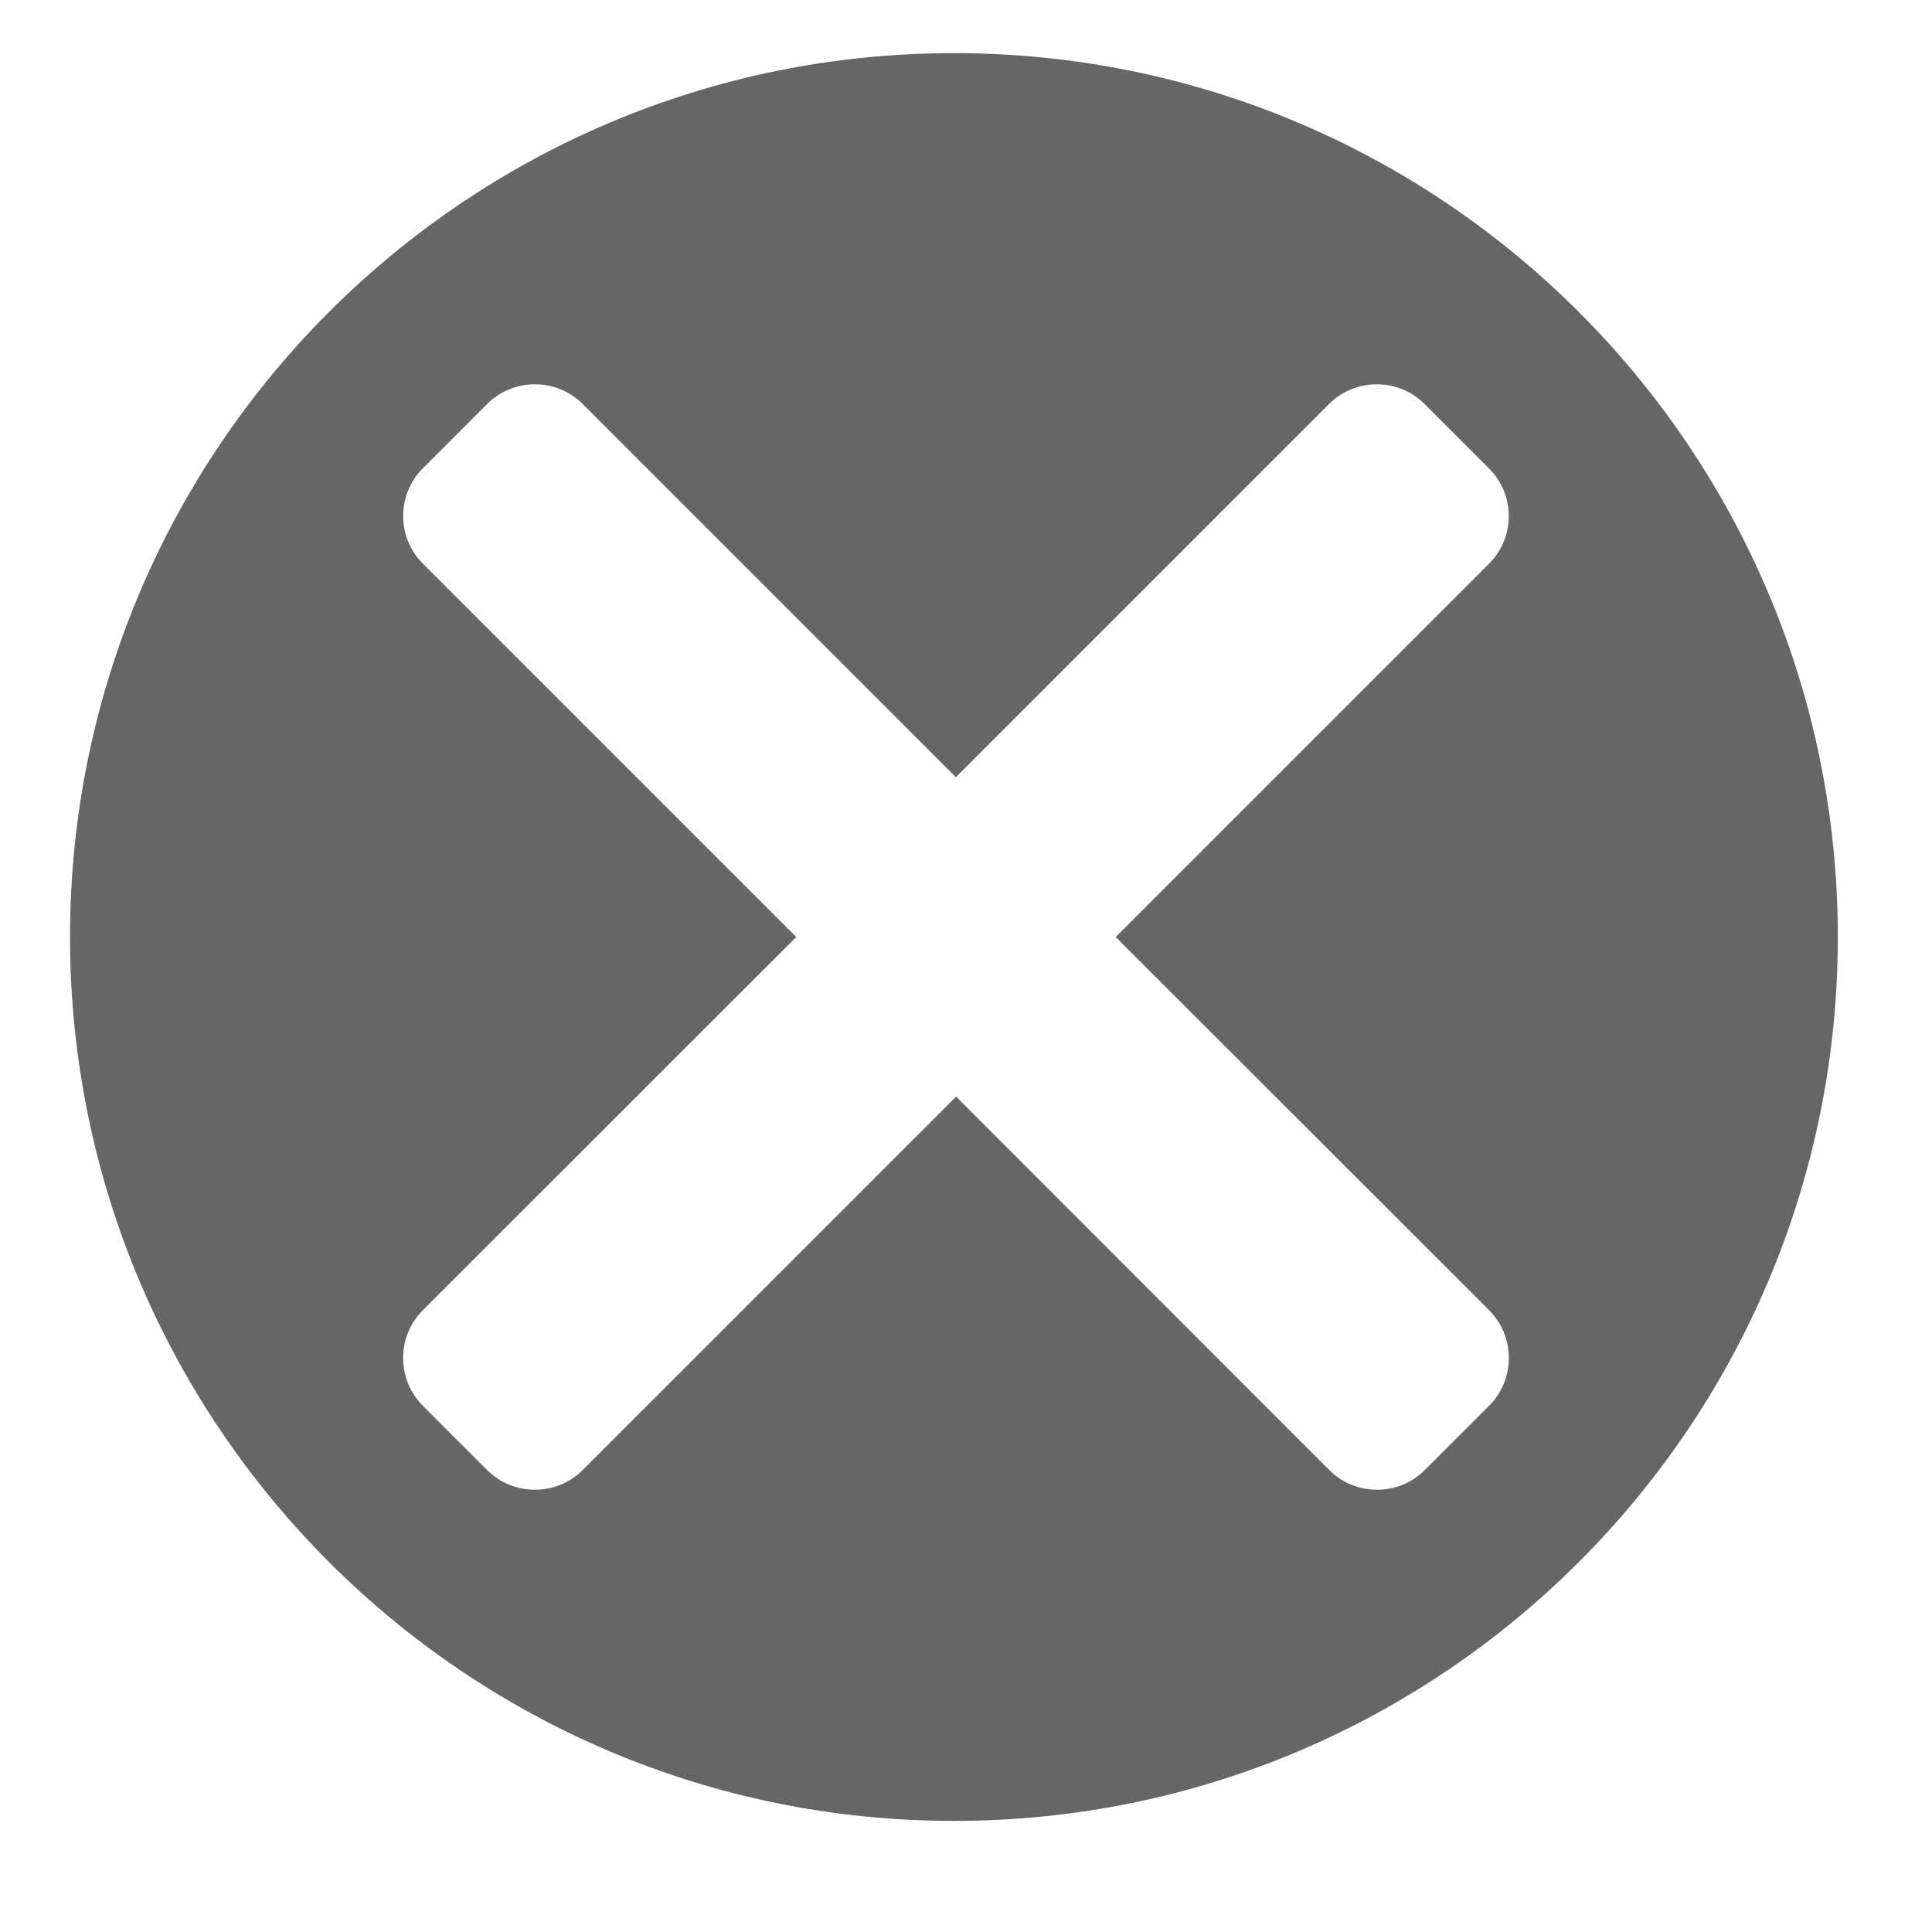
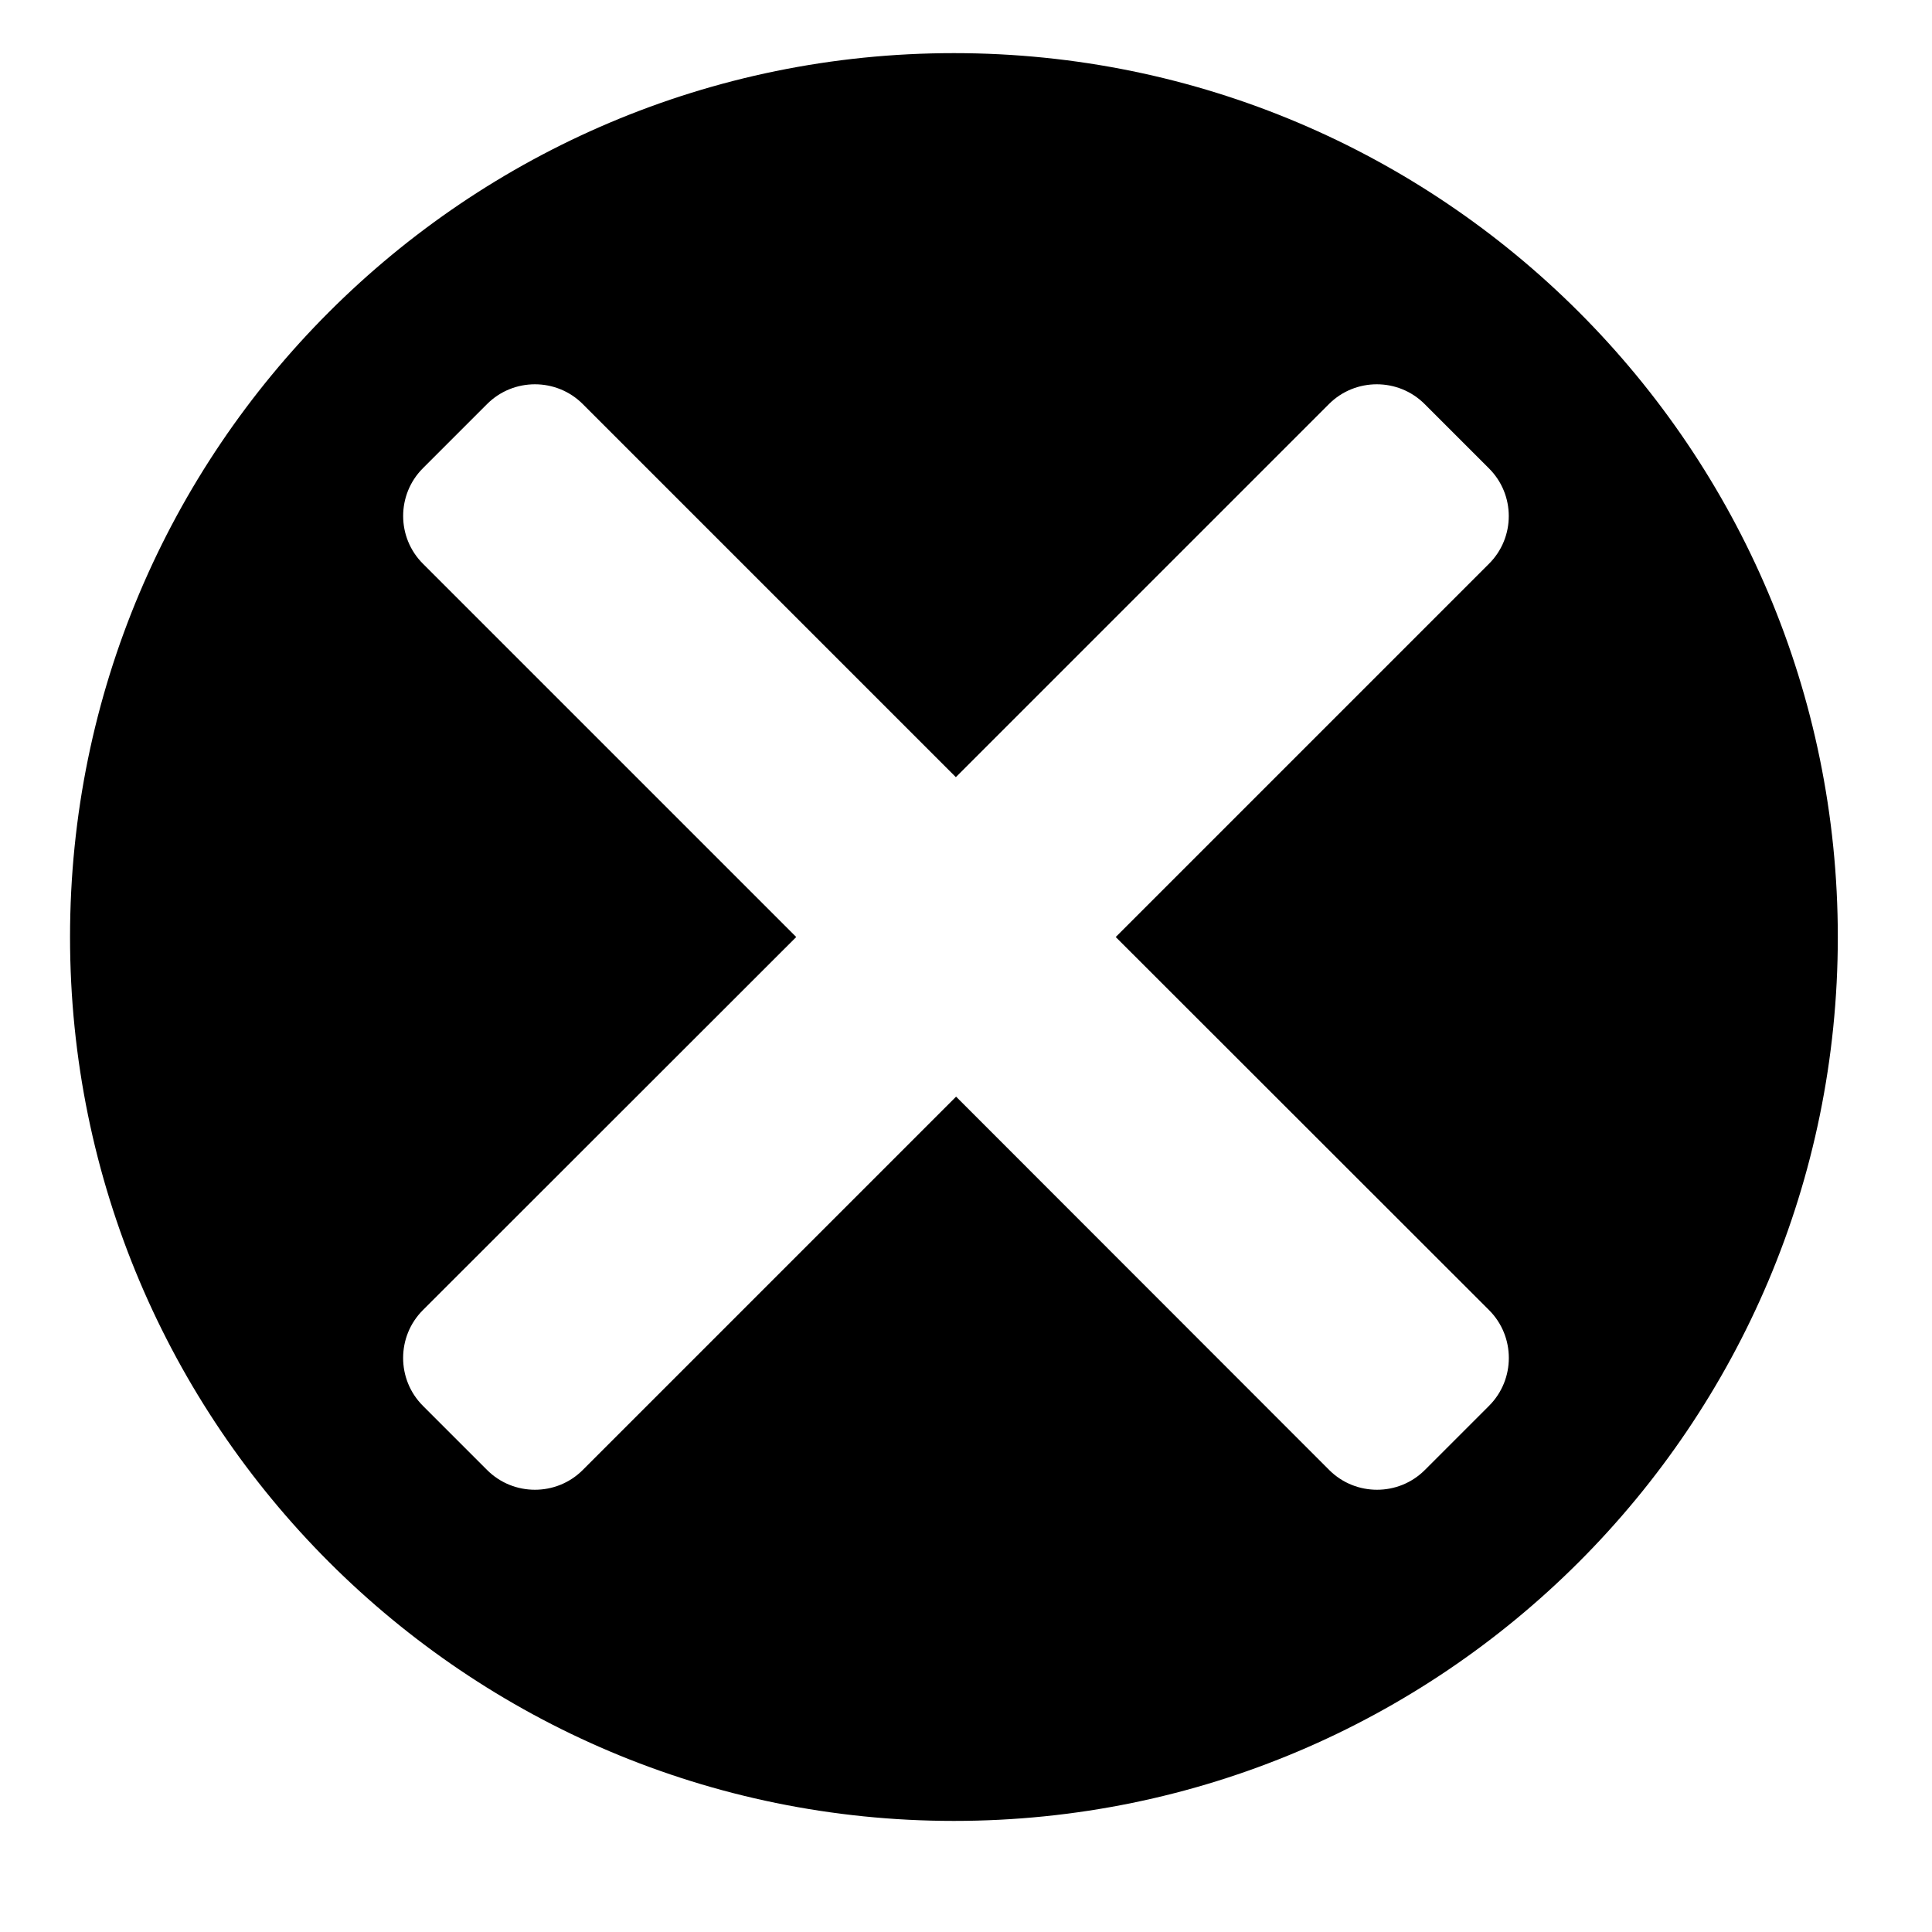
<svg xmlns="http://www.w3.org/2000/svg" t="1554278075612" class="icon" style="" viewBox="0 0 1024 1024" version="1.1" p-id="1960" width="200" height="200">
  <defs>
    <style type="text/css" />
  </defs>
-   <path d="M505.6 28.16C246.912 28.16 37.12 237.952 37.12 496.64s209.792 468.48 468.48 468.48 468.48-209.792 468.48-468.48S764.288 28.16 505.6 28.16z m283.648 716.928L755.2 779.136c-13.952 13.952-36.736 13.952-50.688 0L506.752 581.248 308.864 779.136c-13.952 13.952-36.736 13.952-50.688 0l-34.048-34.048c-13.952-13.952-13.952-36.736 0-50.688L422.016 496.64 224.256 298.88c-14.08-13.952-14.08-36.736-0.128-50.688l34.048-34.048c13.952-13.952 36.736-13.952 50.688 0l197.76 197.76 197.76-197.76c13.952-13.952 36.736-13.952 50.688 0l34.048 34.048c14.08 13.952 14.08 36.736 0 50.688L591.36 496.64l197.888 197.76c13.952 13.952 13.952 36.736 0 50.688z" fill="#666666" p-id="1961" />
+   <path d="M505.6 28.16C246.912 28.16 37.12 237.952 37.12 496.64s209.792 468.48 468.48 468.48 468.48-209.792 468.48-468.48S764.288 28.16 505.6 28.16z m283.648 716.928L755.2 779.136c-13.952 13.952-36.736 13.952-50.688 0L506.752 581.248 308.864 779.136c-13.952 13.952-36.736 13.952-50.688 0l-34.048-34.048c-13.952-13.952-13.952-36.736 0-50.688L422.016 496.64 224.256 298.88c-14.08-13.952-14.08-36.736-0.128-50.688l34.048-34.048c13.952-13.952 36.736-13.952 50.688 0l197.76 197.76 197.76-197.76c13.952-13.952 36.736-13.952 50.688 0l34.048 34.048c14.08 13.952 14.08 36.736 0 50.688L591.36 496.64l197.888 197.76c13.952 13.952 13.952 36.736 0 50.688z" p-id="1961" />
</svg>
